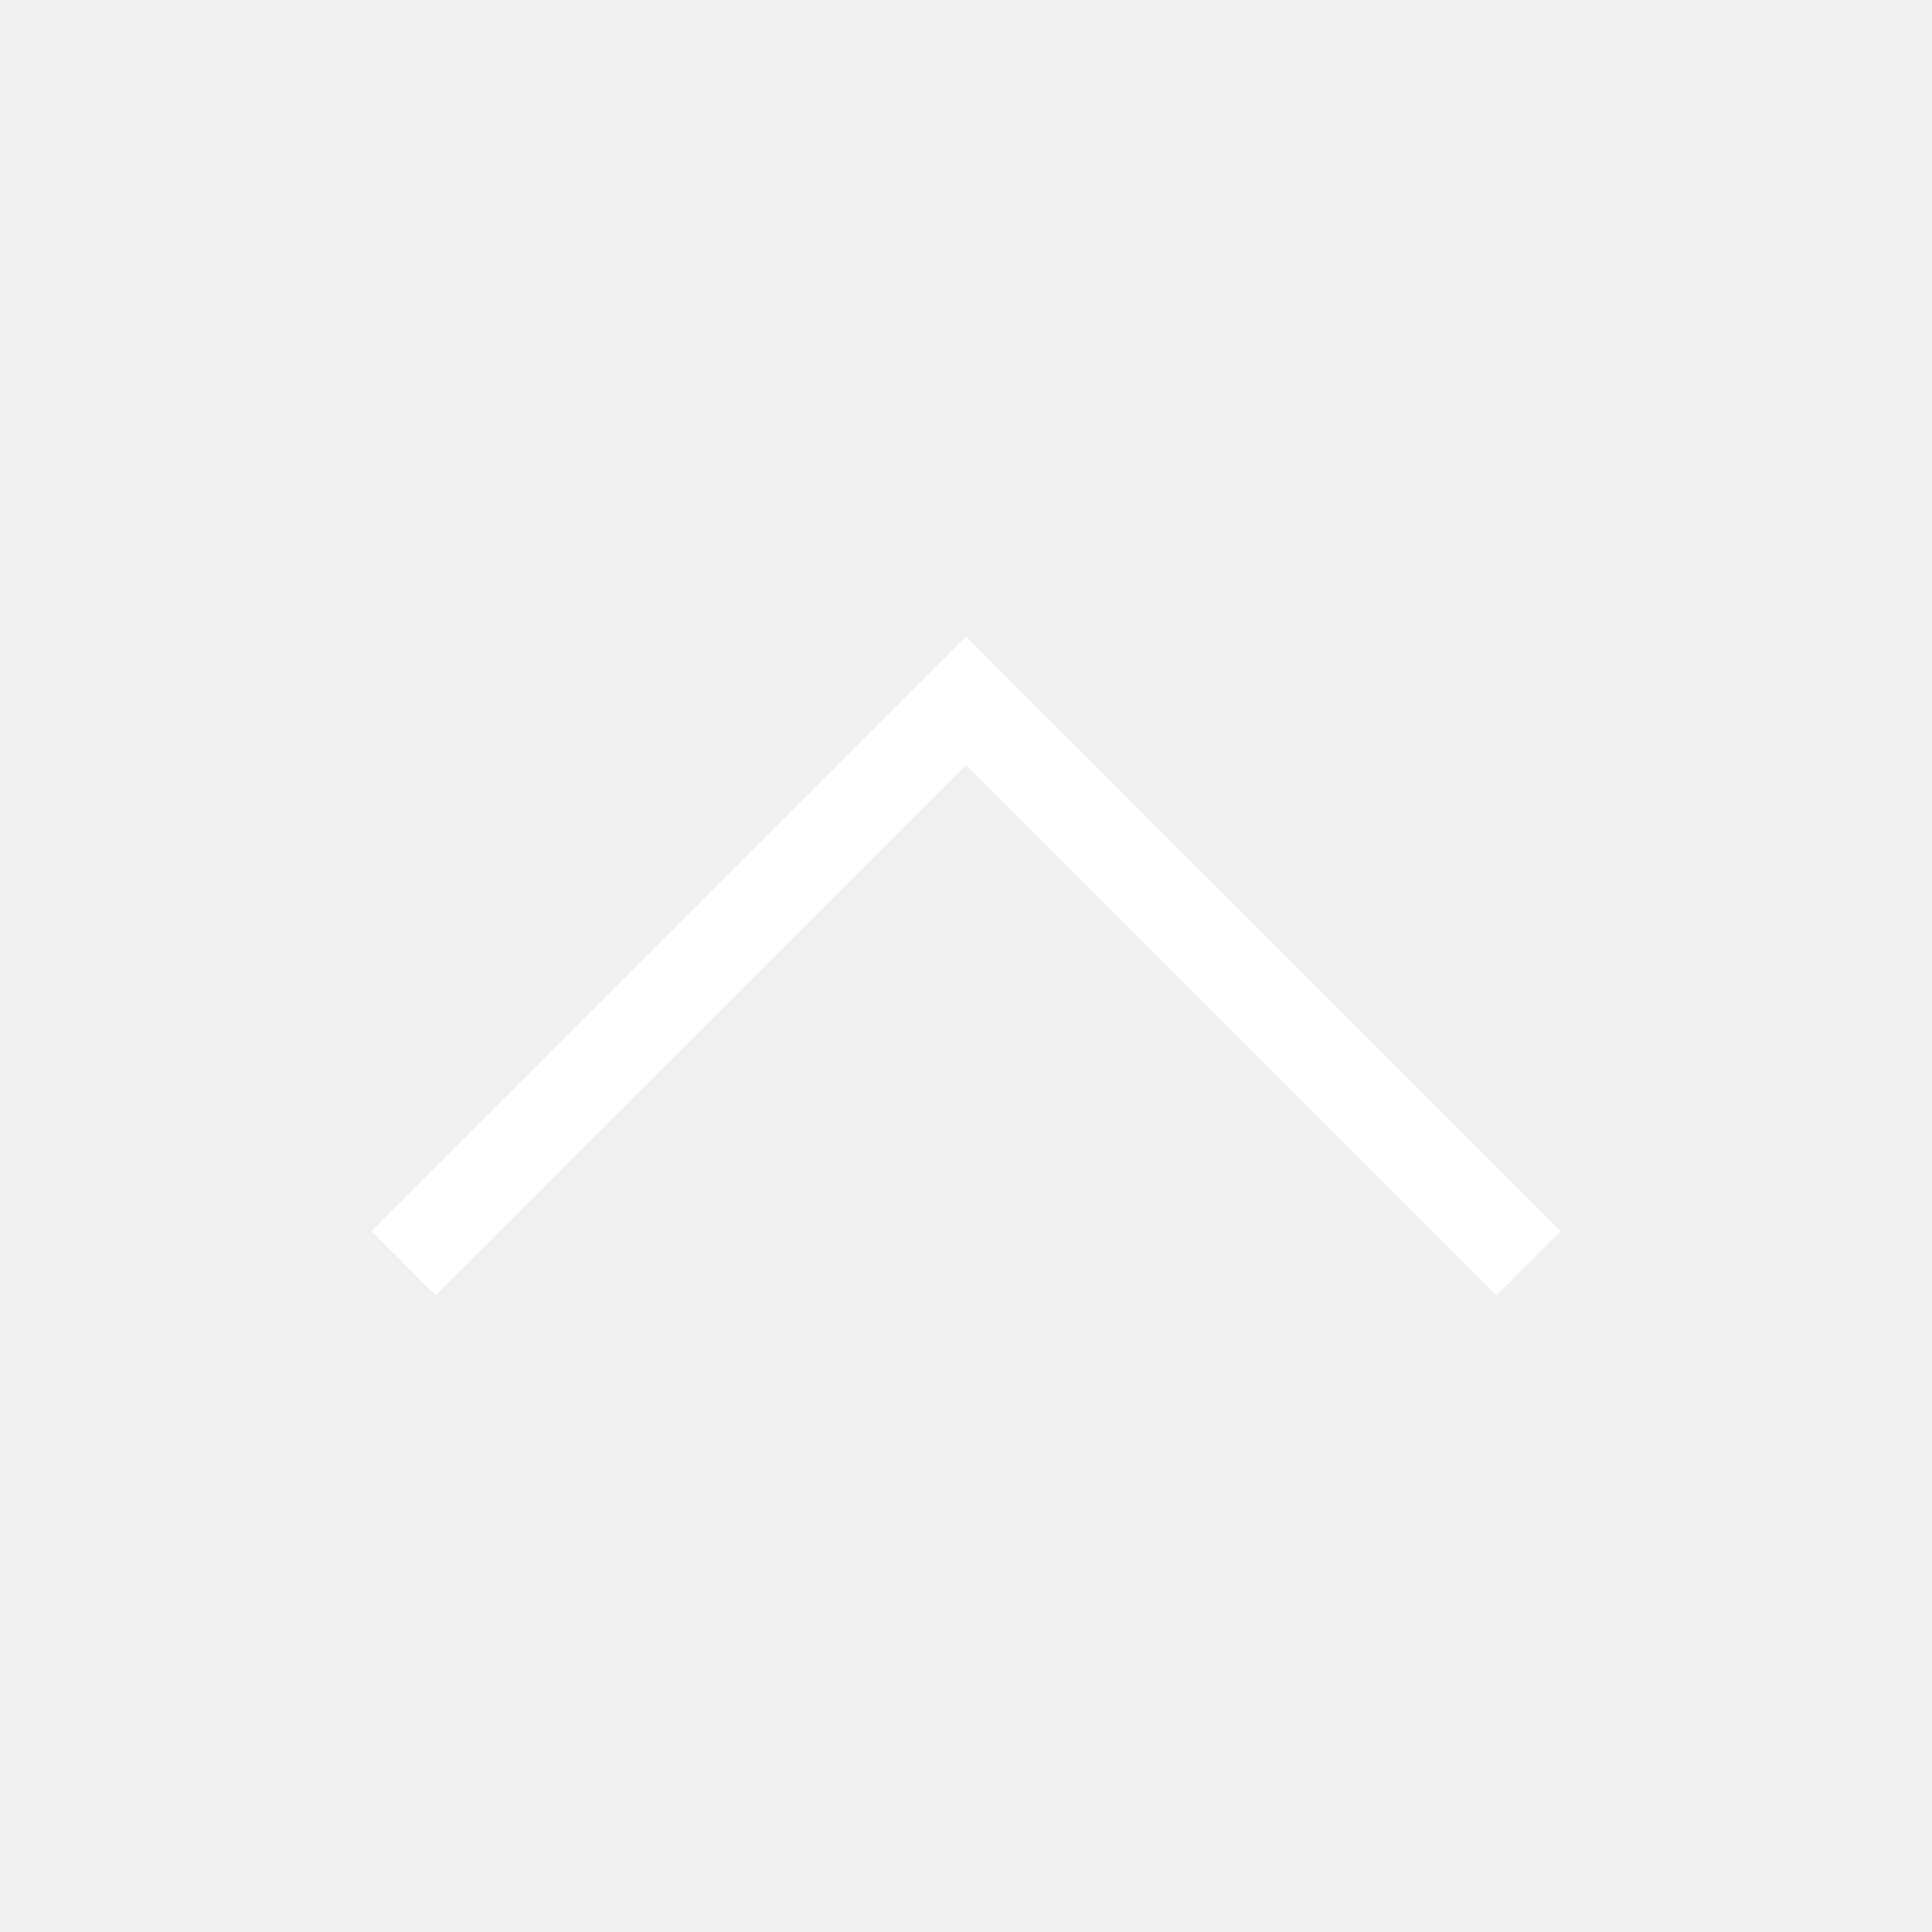
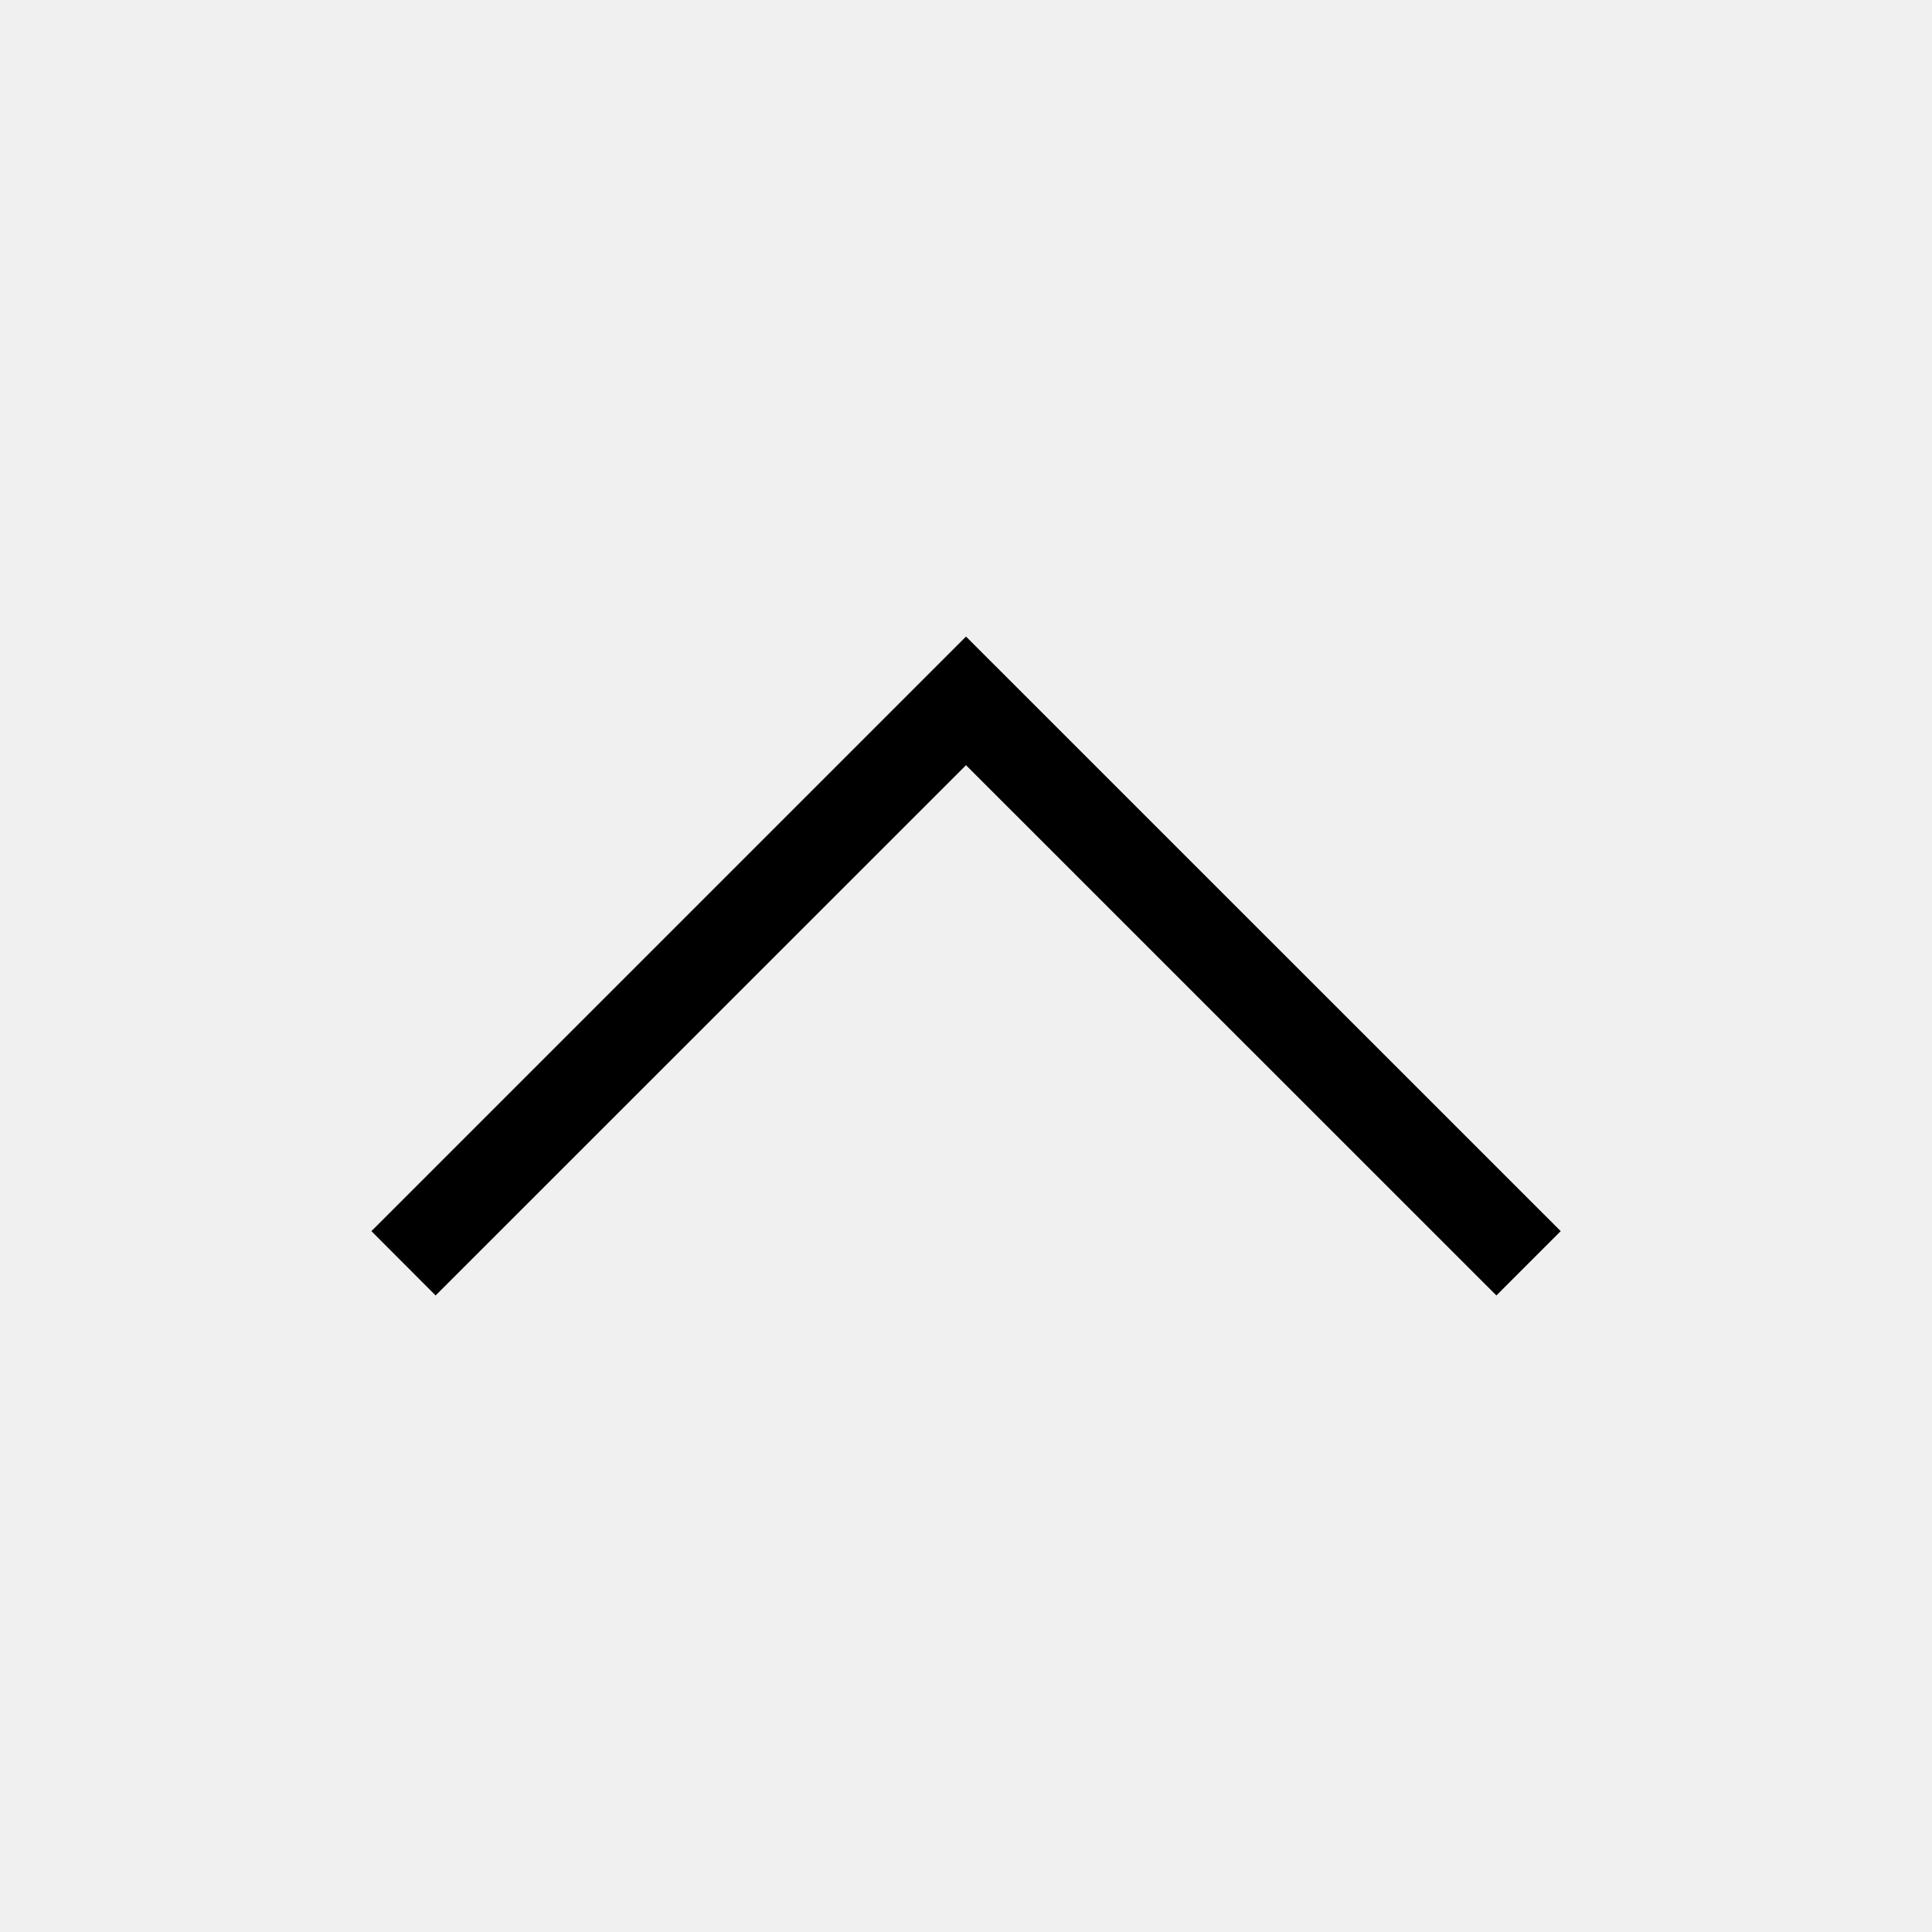
<svg xmlns="http://www.w3.org/2000/svg" width="17" height="17" viewBox="0 0 17 17" fill="none">
-   <path d="M13.733 10.833L8.5 5.601L3.268 10.833L3.833 11.399L8.5 6.733L13.167 11.399L13.733 10.833Z" fill="white" />
+   <path d="M13.733 10.833L8.5 5.601L3.268 10.833L3.833 11.399L8.5 6.733L13.167 11.399L13.733 10.833Z" fill="currentColor" />
</svg>
